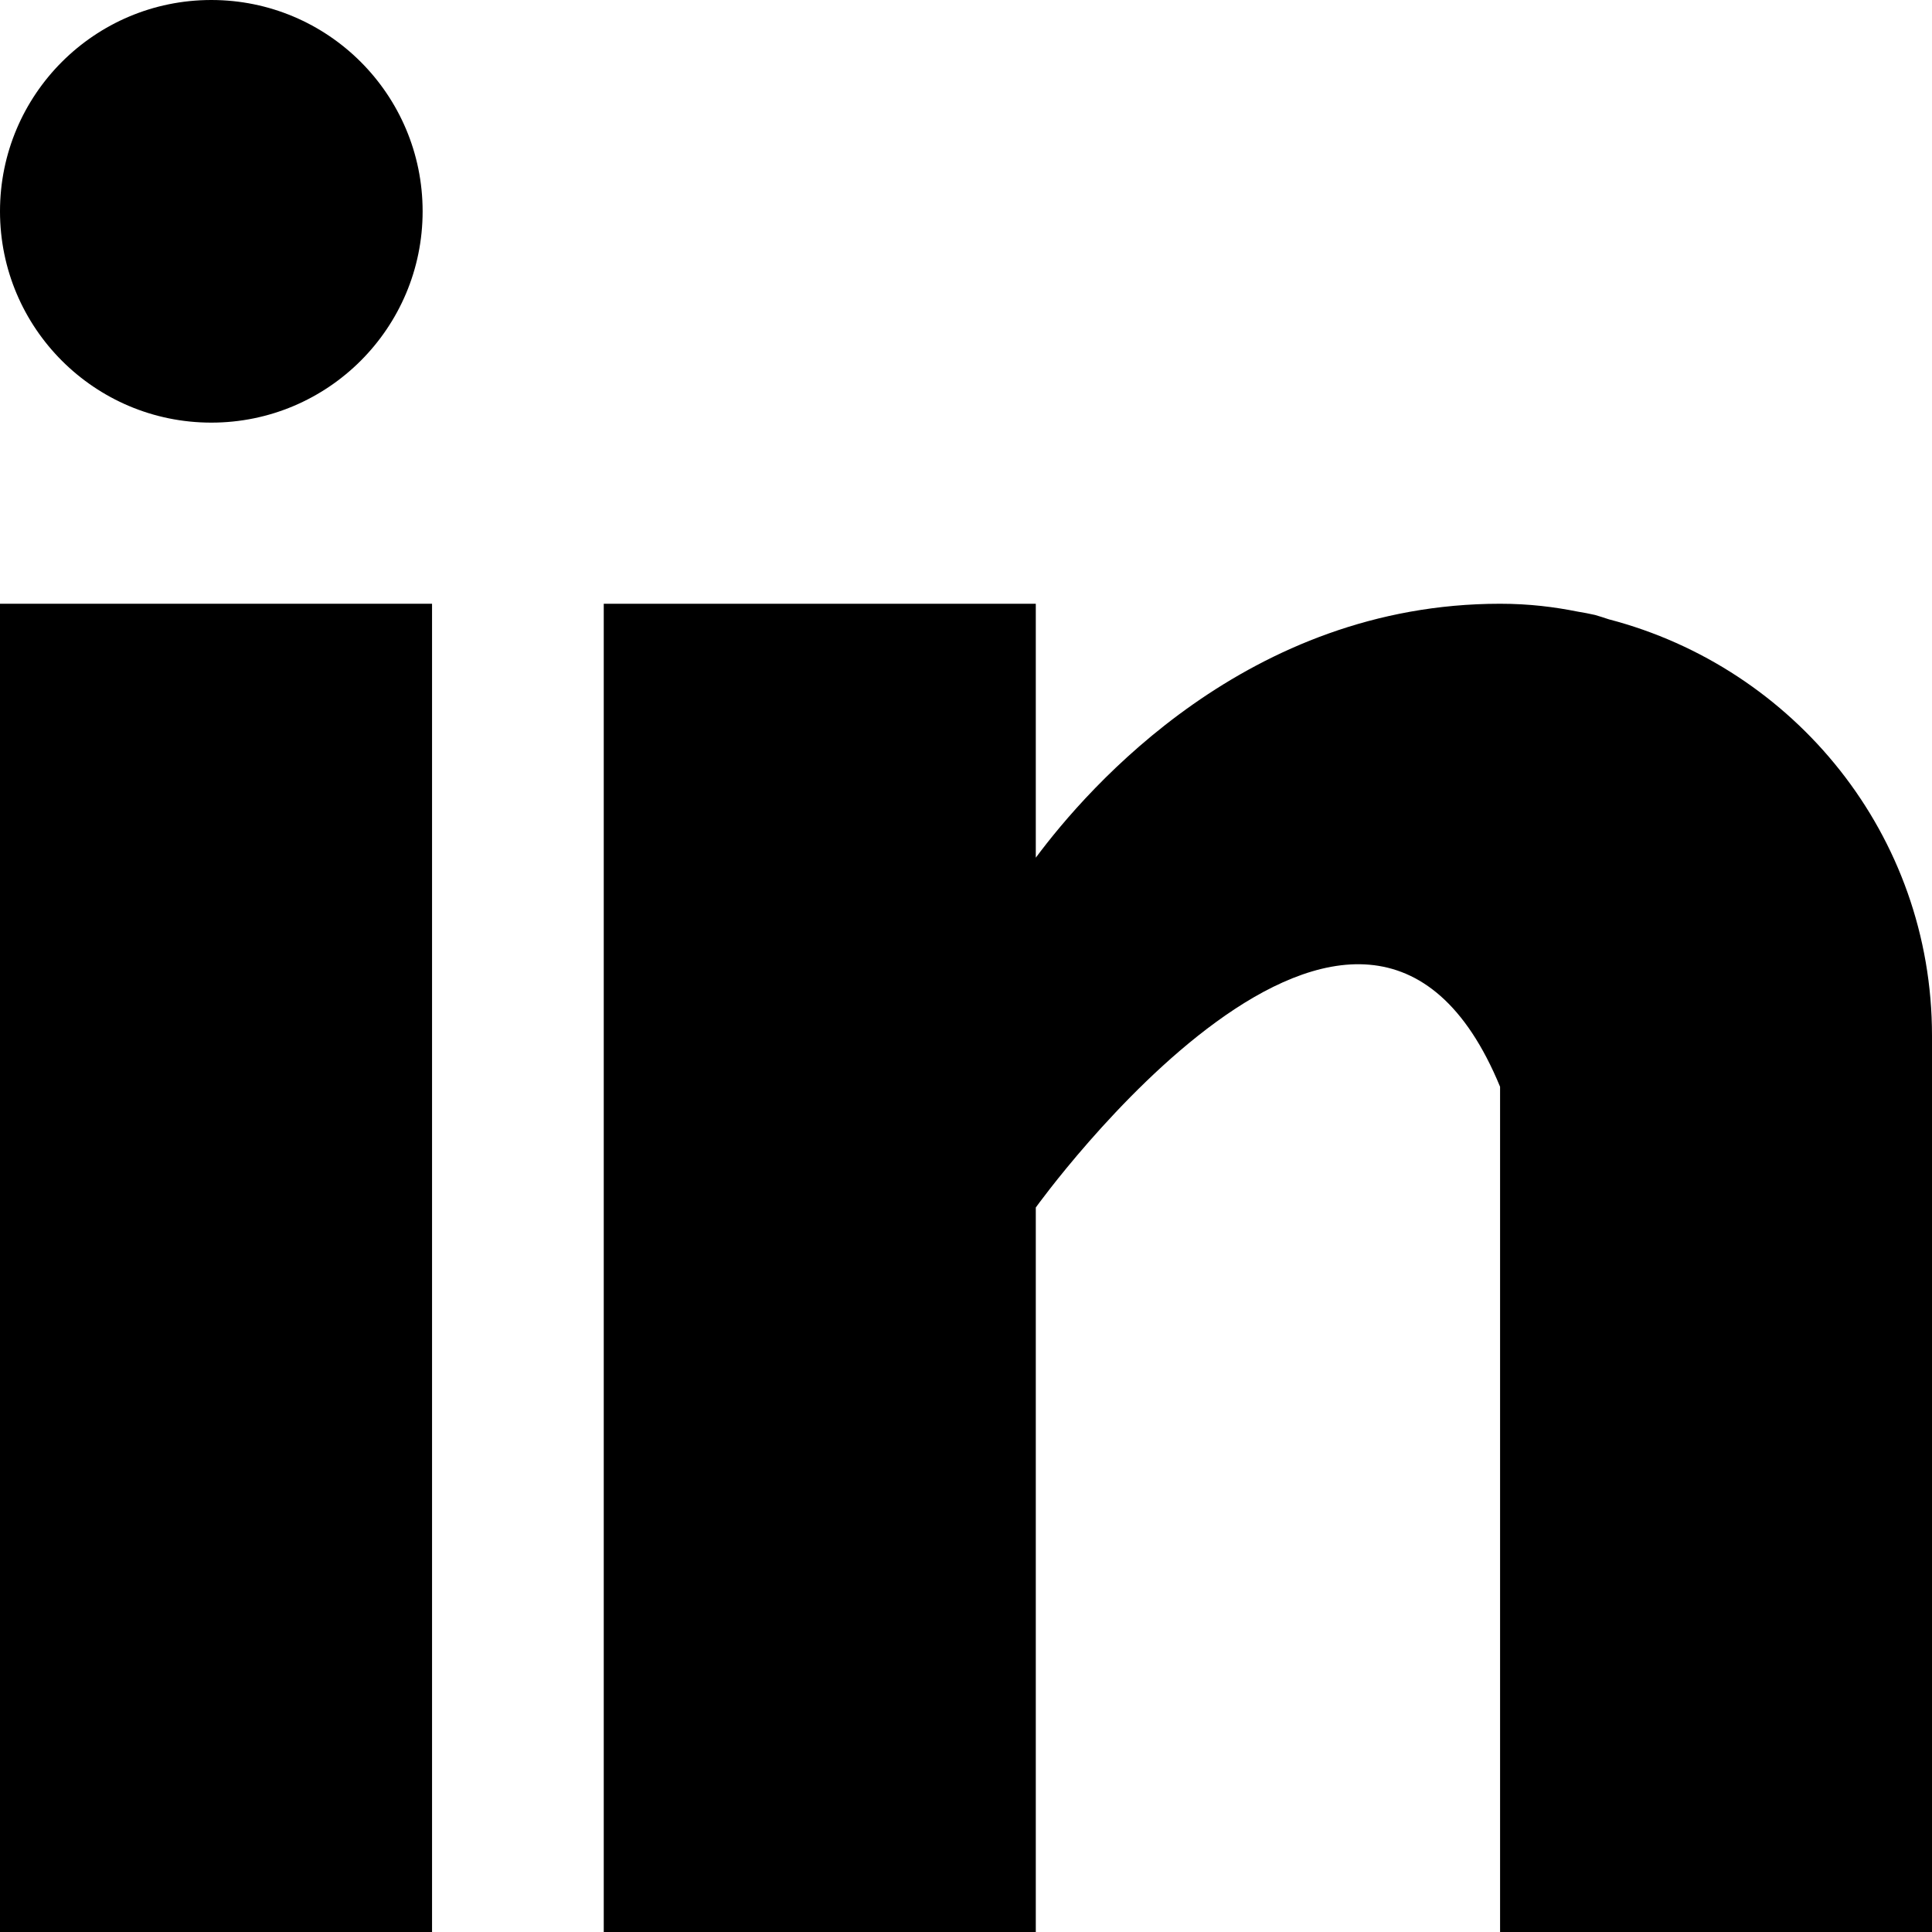
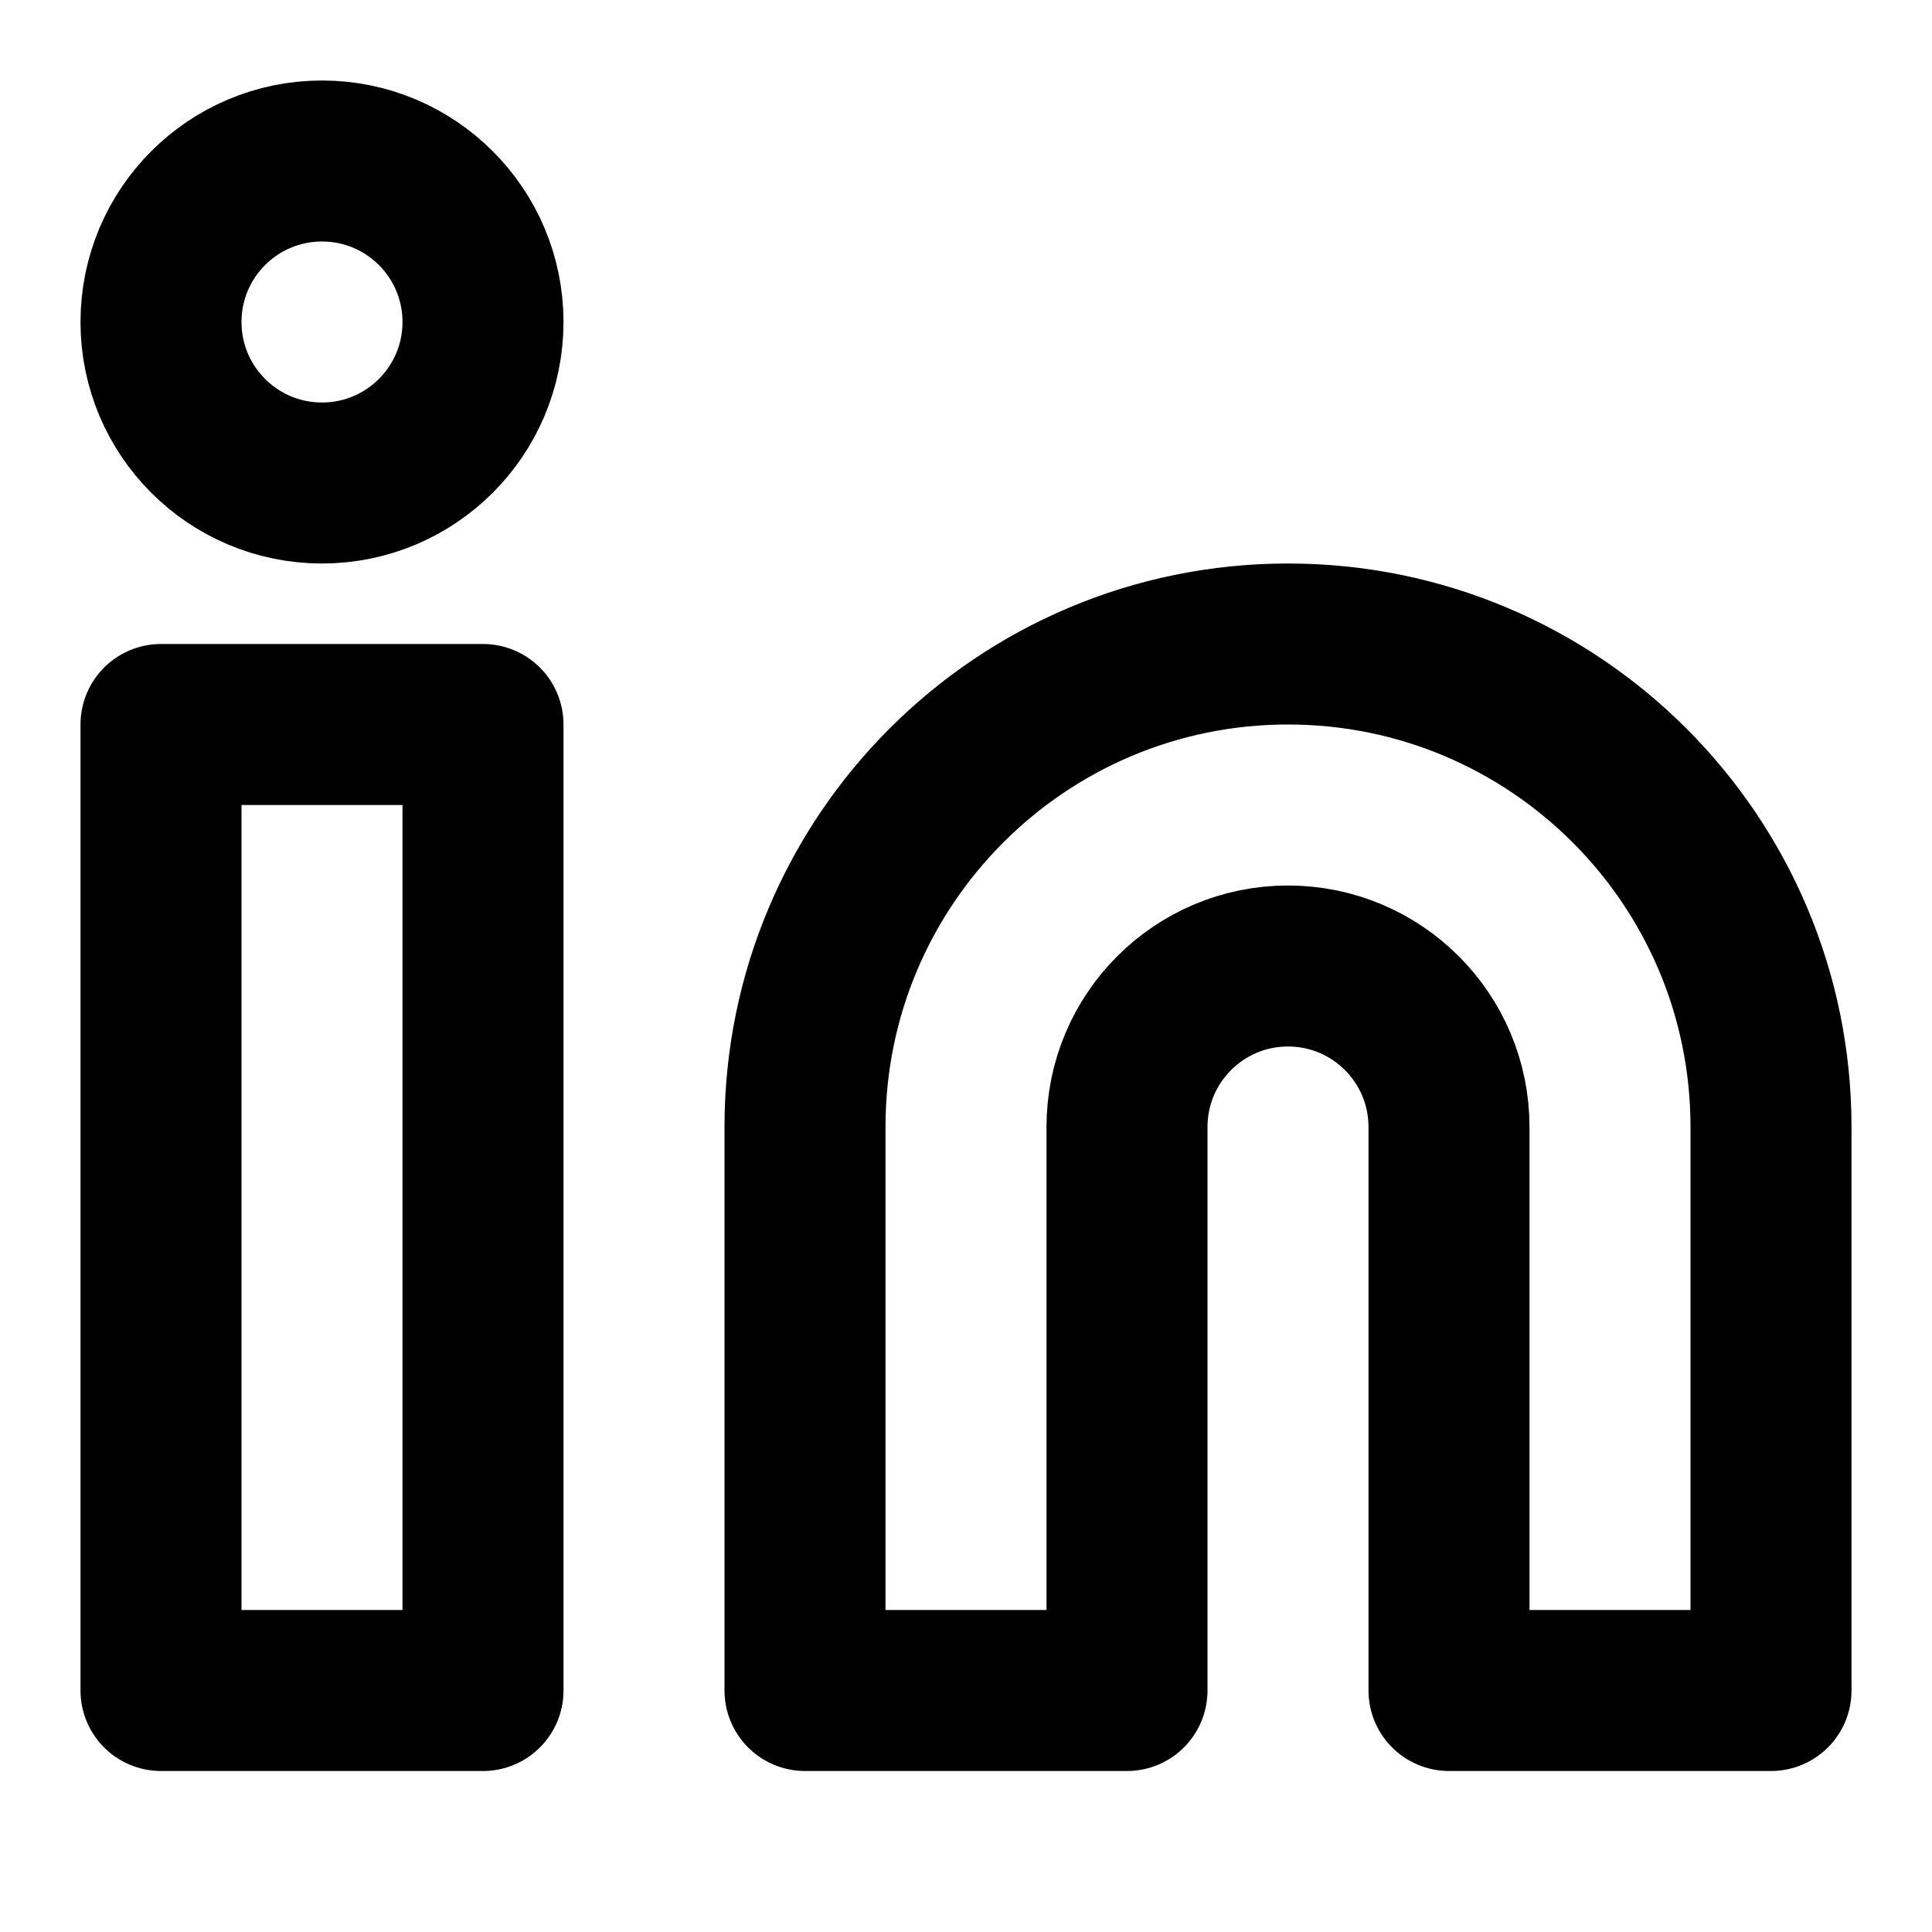
- <svg xmlns="http://www.w3.org/2000/svg" version="1.1" id="Capa_1" x="0px" y="0px" viewBox="0 0 512 512" style="enable-background:new 0 0 512 512;" xml:space="preserve">
-   <g>
-     <g>
-       <rect y="160" width="114.496" height="352" />
-     </g>
-   </g>
-   <g>
-     <g>
-       <path d="M426.368,164.128c-1.216-0.384-2.368-0.8-3.648-1.152c-1.536-0.352-3.072-0.64-4.64-0.896    c-6.08-1.216-12.736-2.08-20.544-2.08c-66.752,0-109.088,48.544-123.04,67.296V160H160v352h114.496V320    c0,0,86.528-120.512,123.04-32c0,79.008,0,224,0,224H512V274.464C512,221.28,475.552,176.96,426.368,164.128z" />
-     </g>
-   </g>
-   <g>
-     <g>
-       <circle cx="56" cy="56" r="56" />
-     </g>
-   </g>
-   <g>
- </g>
-   <g>
- </g>
-   <g>
- </g>
-   <g>
- </g>
-   <g>
- </g>
-   <g>
- </g>
-   <g>
- </g>
-   <g>
- </g>
-   <g>
- </g>
-   <g>
- </g>
-   <g>
- </g>
-   <g>
- </g>
-   <g>
- </g>
-   <g>
- </g>
-   <g>
- </g>
+ <svg xmlns="http://www.w3.org/2000/svg" width="24" height="24" viewBox="0 0 24 24" fill="none" stroke="currentColor" stroke-width="2" stroke-linecap="round" stroke-linejoin="round" class="feather feather-linkedin">
+   <path d="M16 8a6 6 0 0 1 6 6v7h-4v-7a2 2 0 0 0-2-2 2 2 0 0 0-2 2v7h-4v-7a6 6 0 0 1 6-6z" />
+   <rect x="2" y="9" width="4" height="12" />
+   <circle cx="4" cy="4" r="2" />
</svg>
